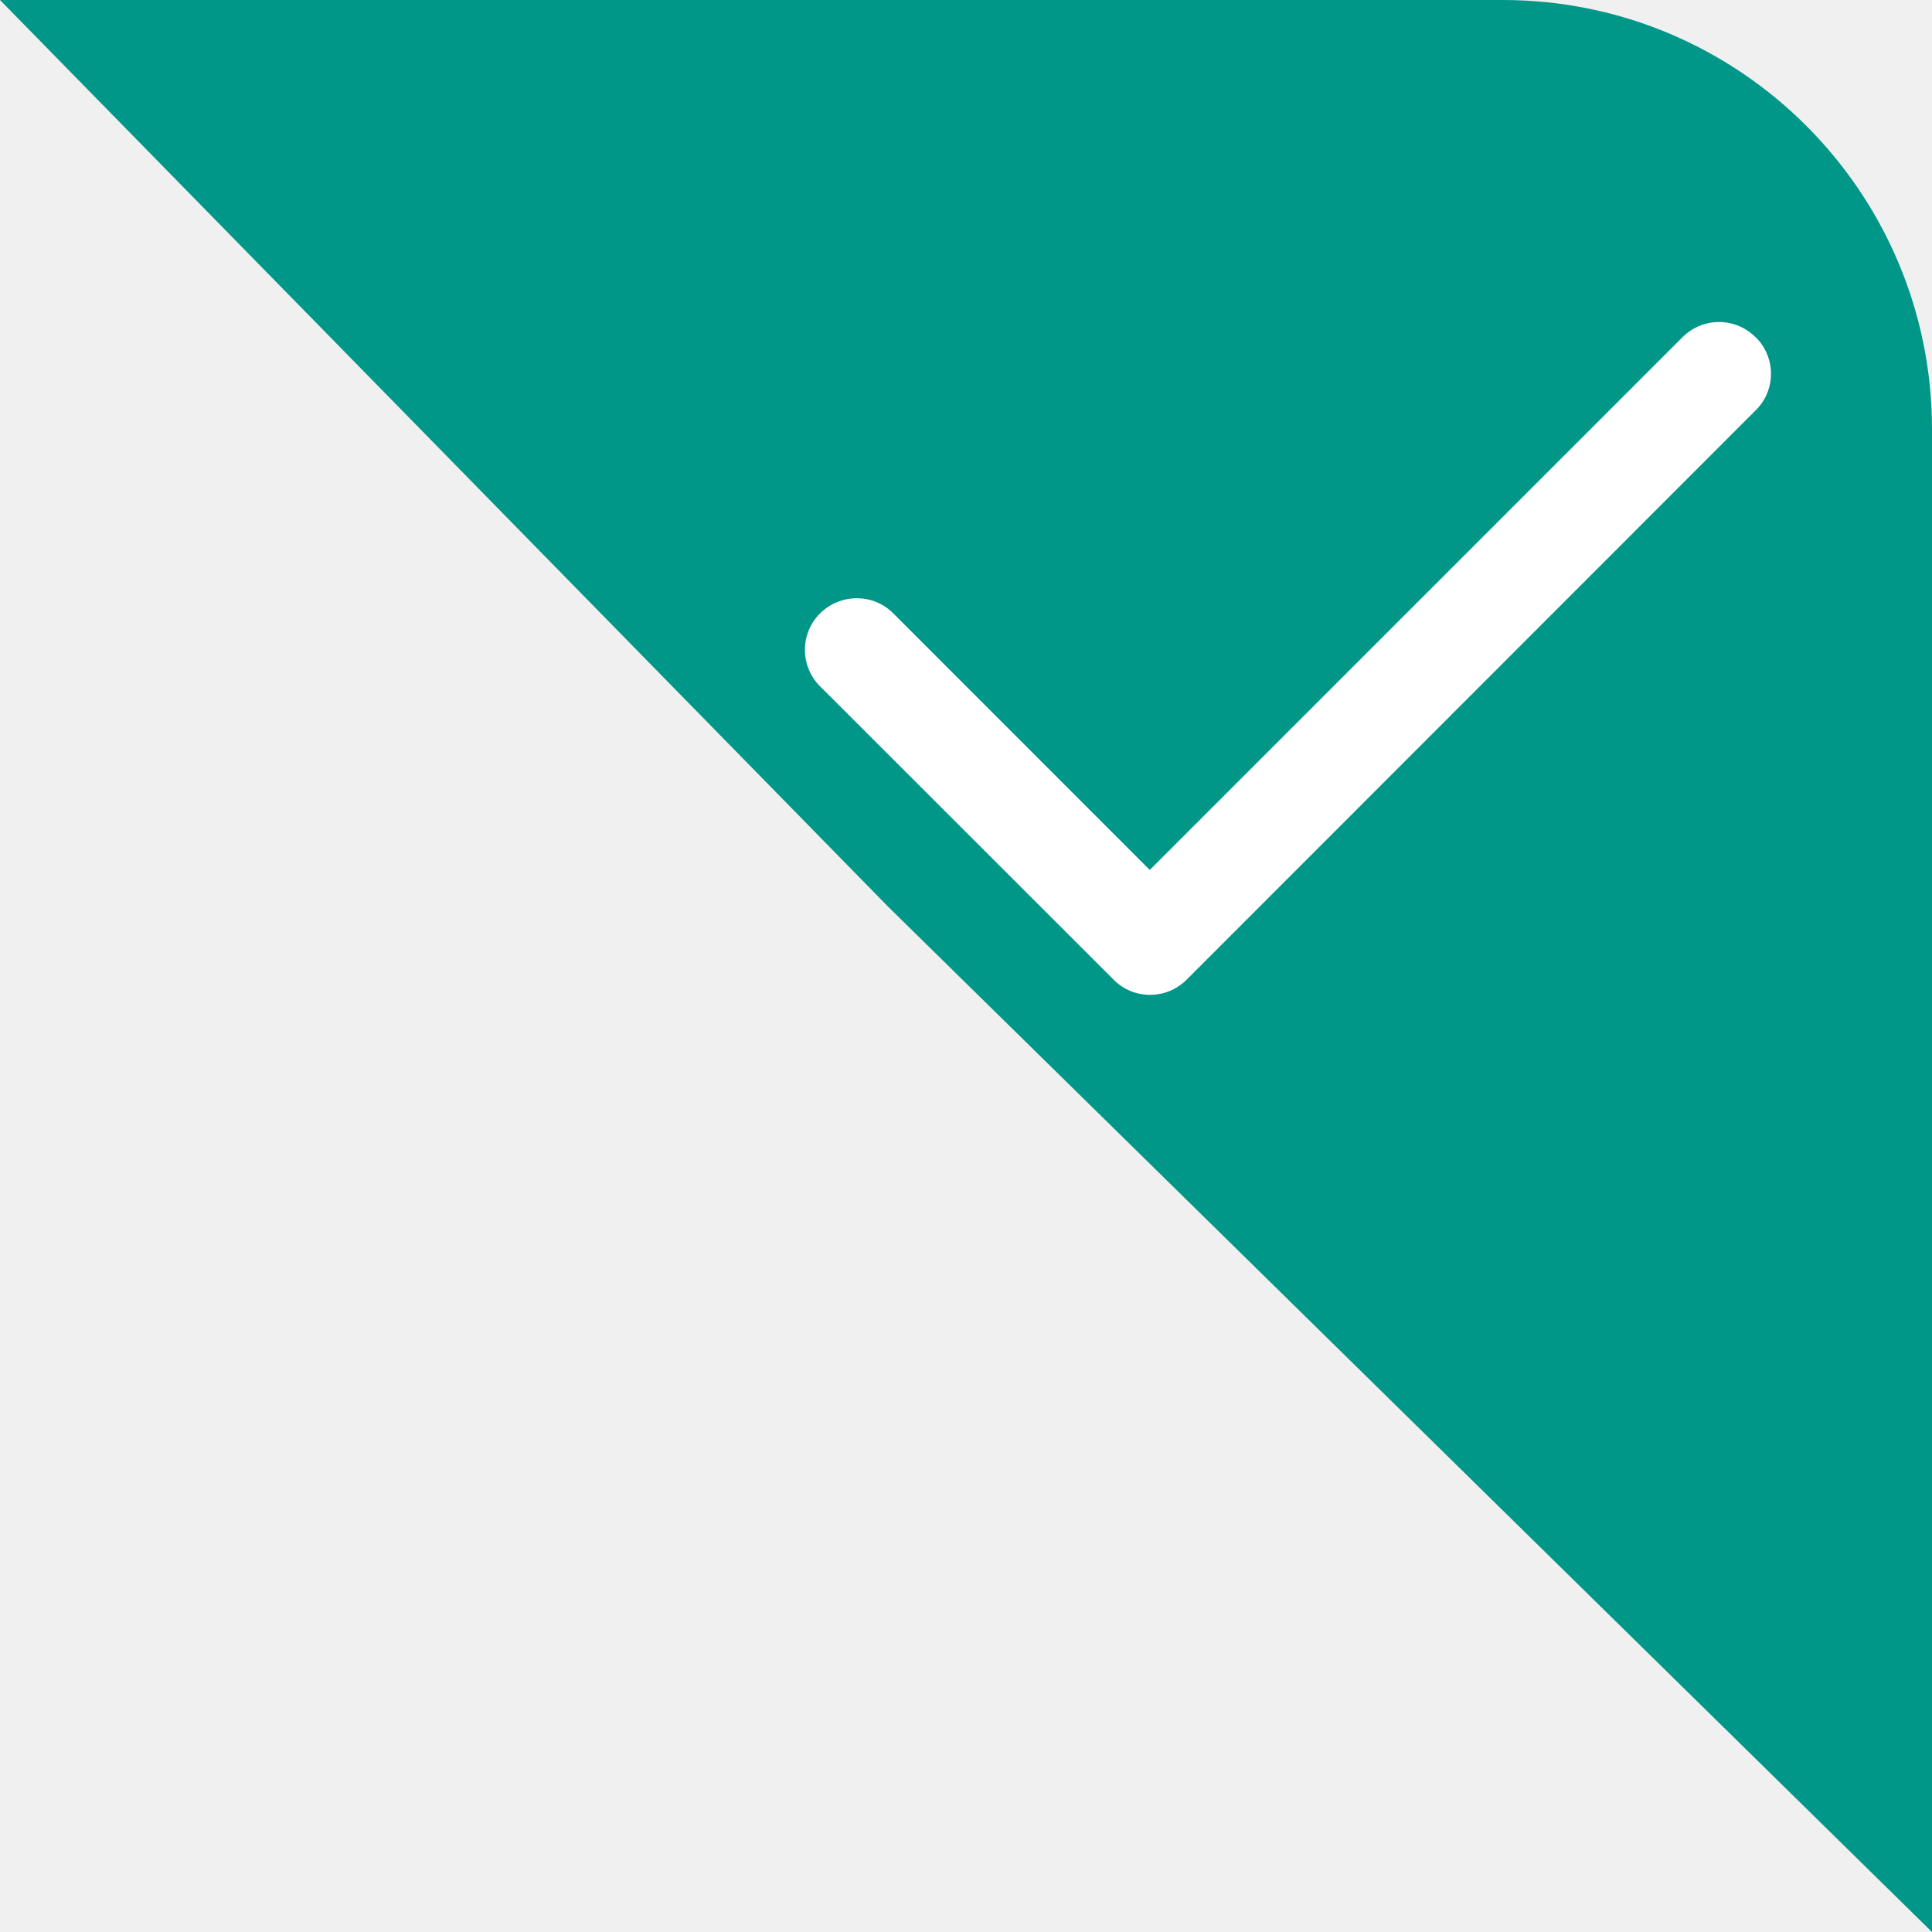
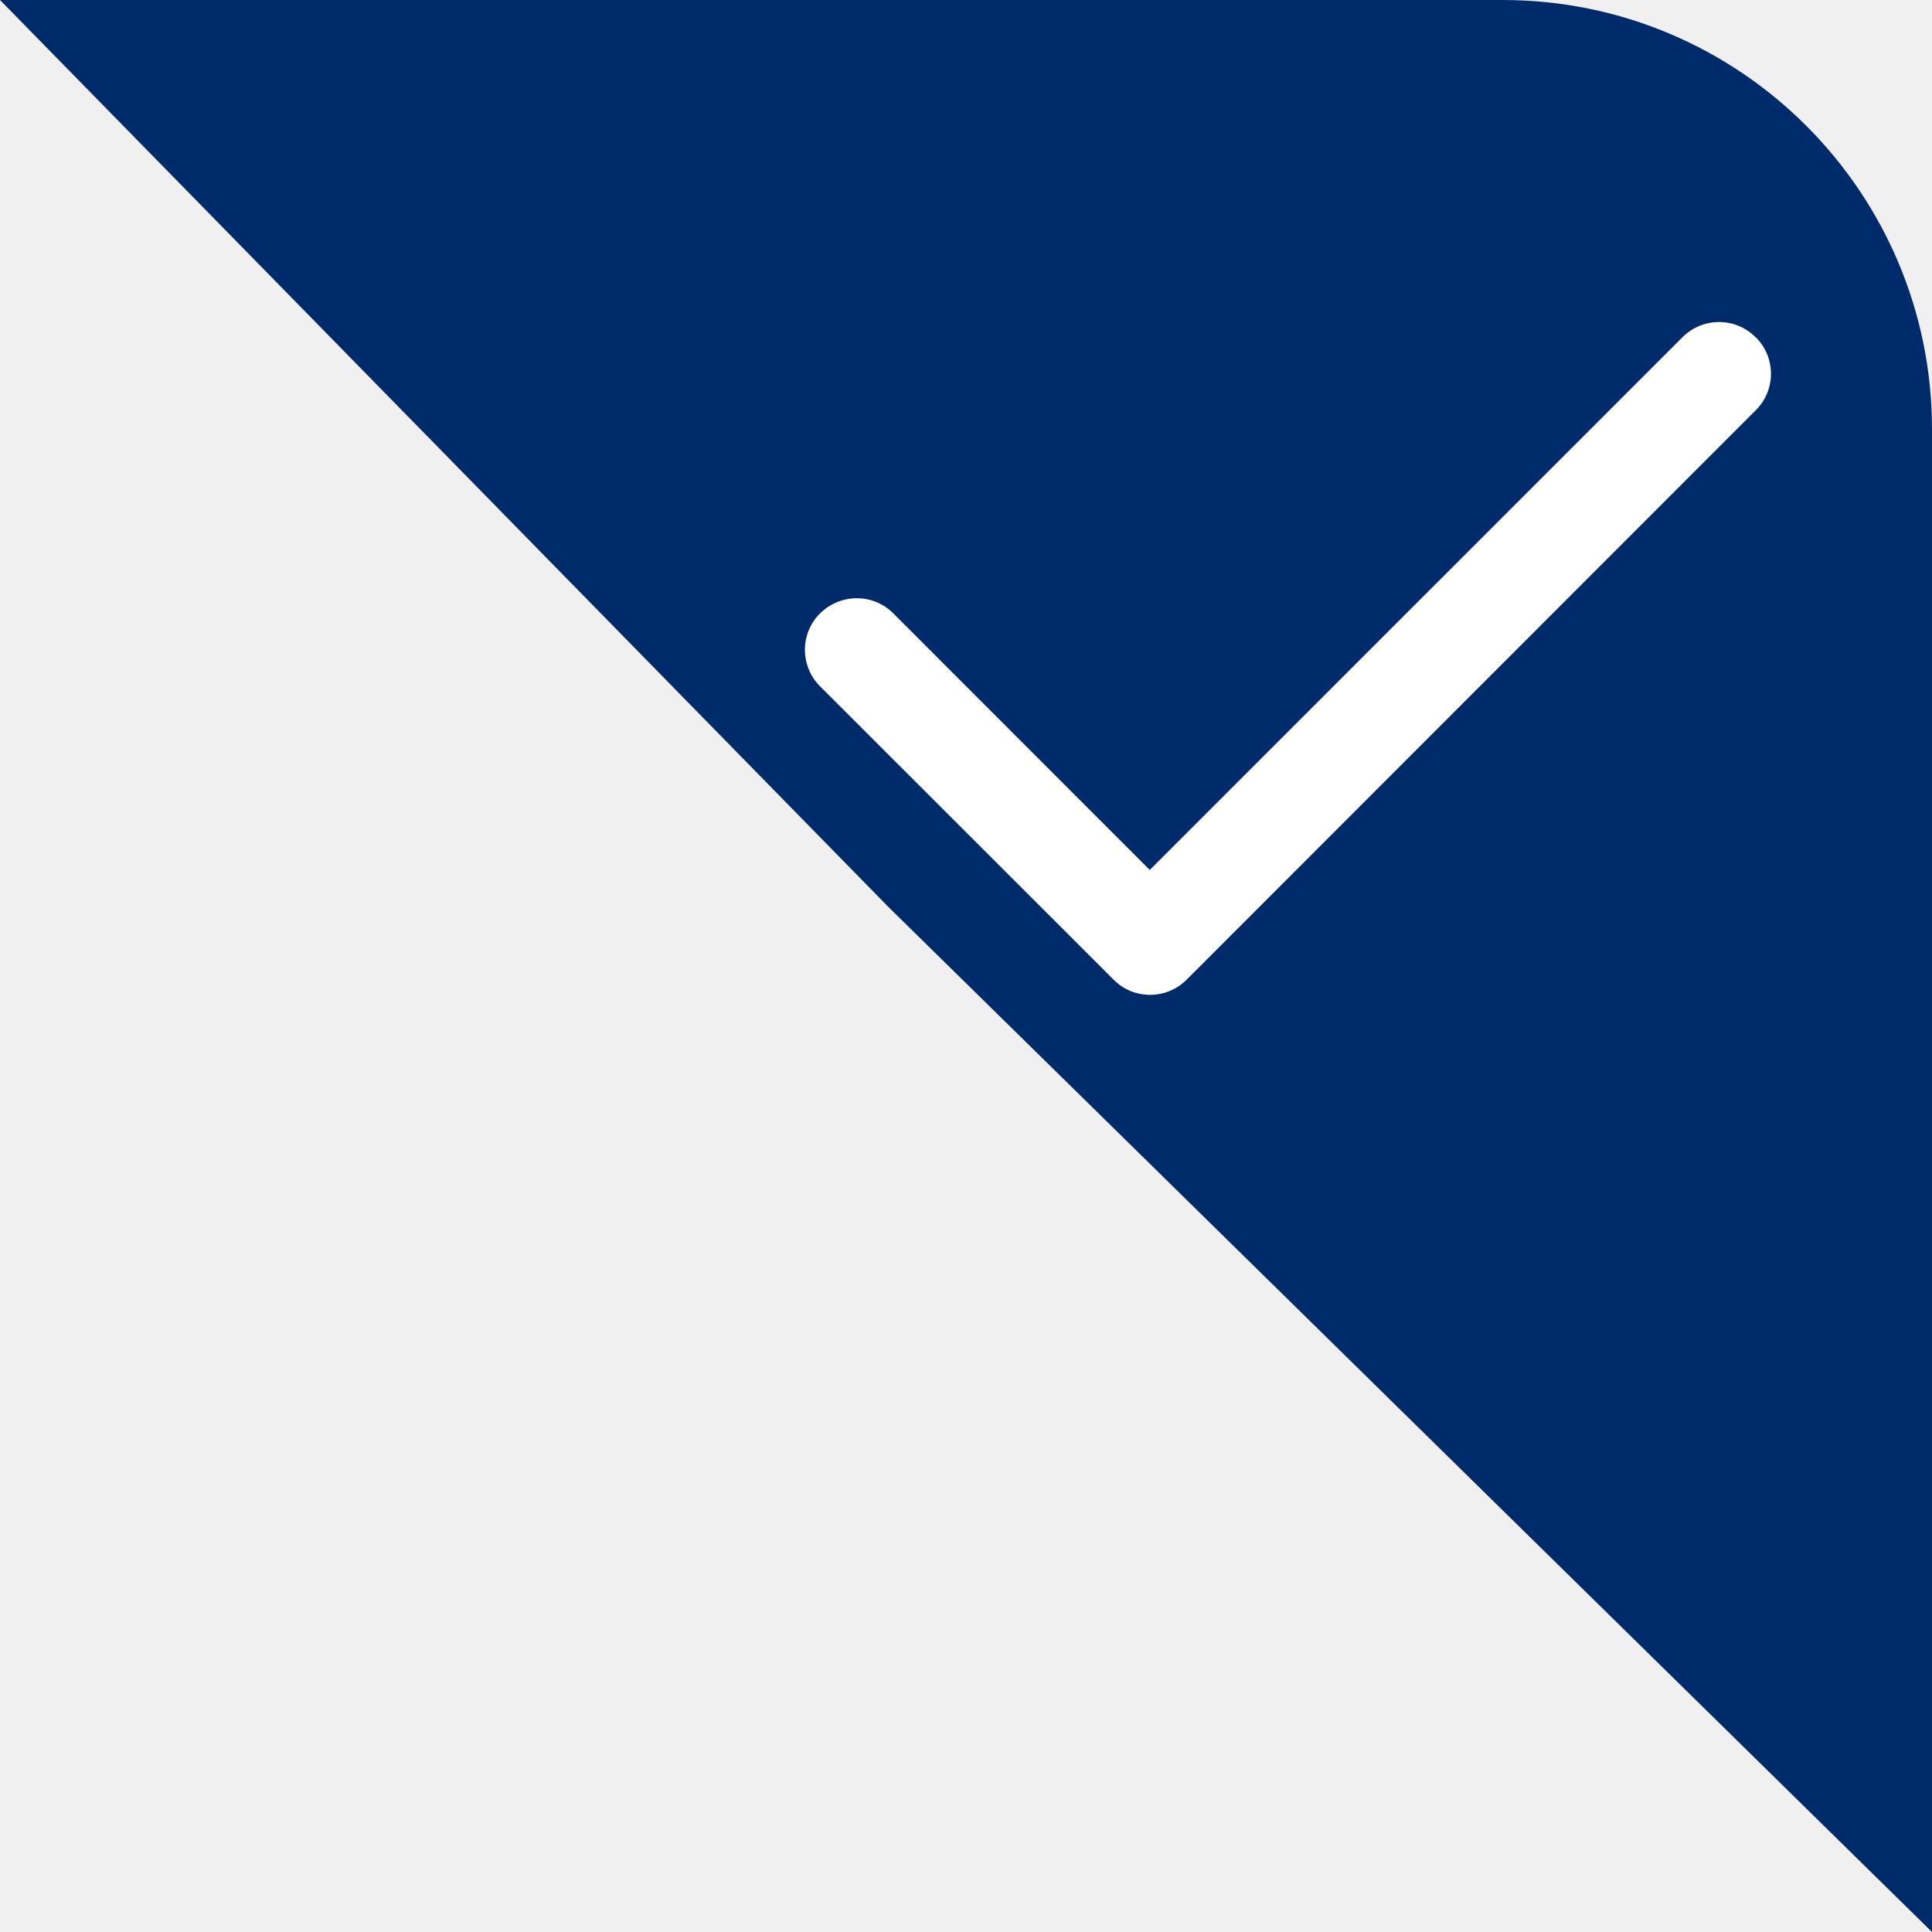
<svg xmlns="http://www.w3.org/2000/svg" width="18" height="18" viewBox="0 0 18 18" fill="none">
-   <path d="M0 0H14C16.209 0 18 1.791 18 4V18L8.278 8.451L0 0Z" fill="#009688" />
+   <path d="M0 0H14C16.209 0 18 1.791 18 4V18L8.278 8.451L0 0Z" fill="#002b6b" />
  <path d="M16.358 3.142C16.547 3.33 16.547 3.636 16.358 3.822L11.056 9.127C10.867 9.316 10.561 9.316 10.375 9.127L7.641 6.395C7.452 6.207 7.452 5.901 7.641 5.714C7.83 5.528 8.135 5.526 8.322 5.714L10.712 8.105L15.675 3.142C15.864 2.953 16.169 2.953 16.356 3.142H16.358Z" fill="white" />
</svg>
